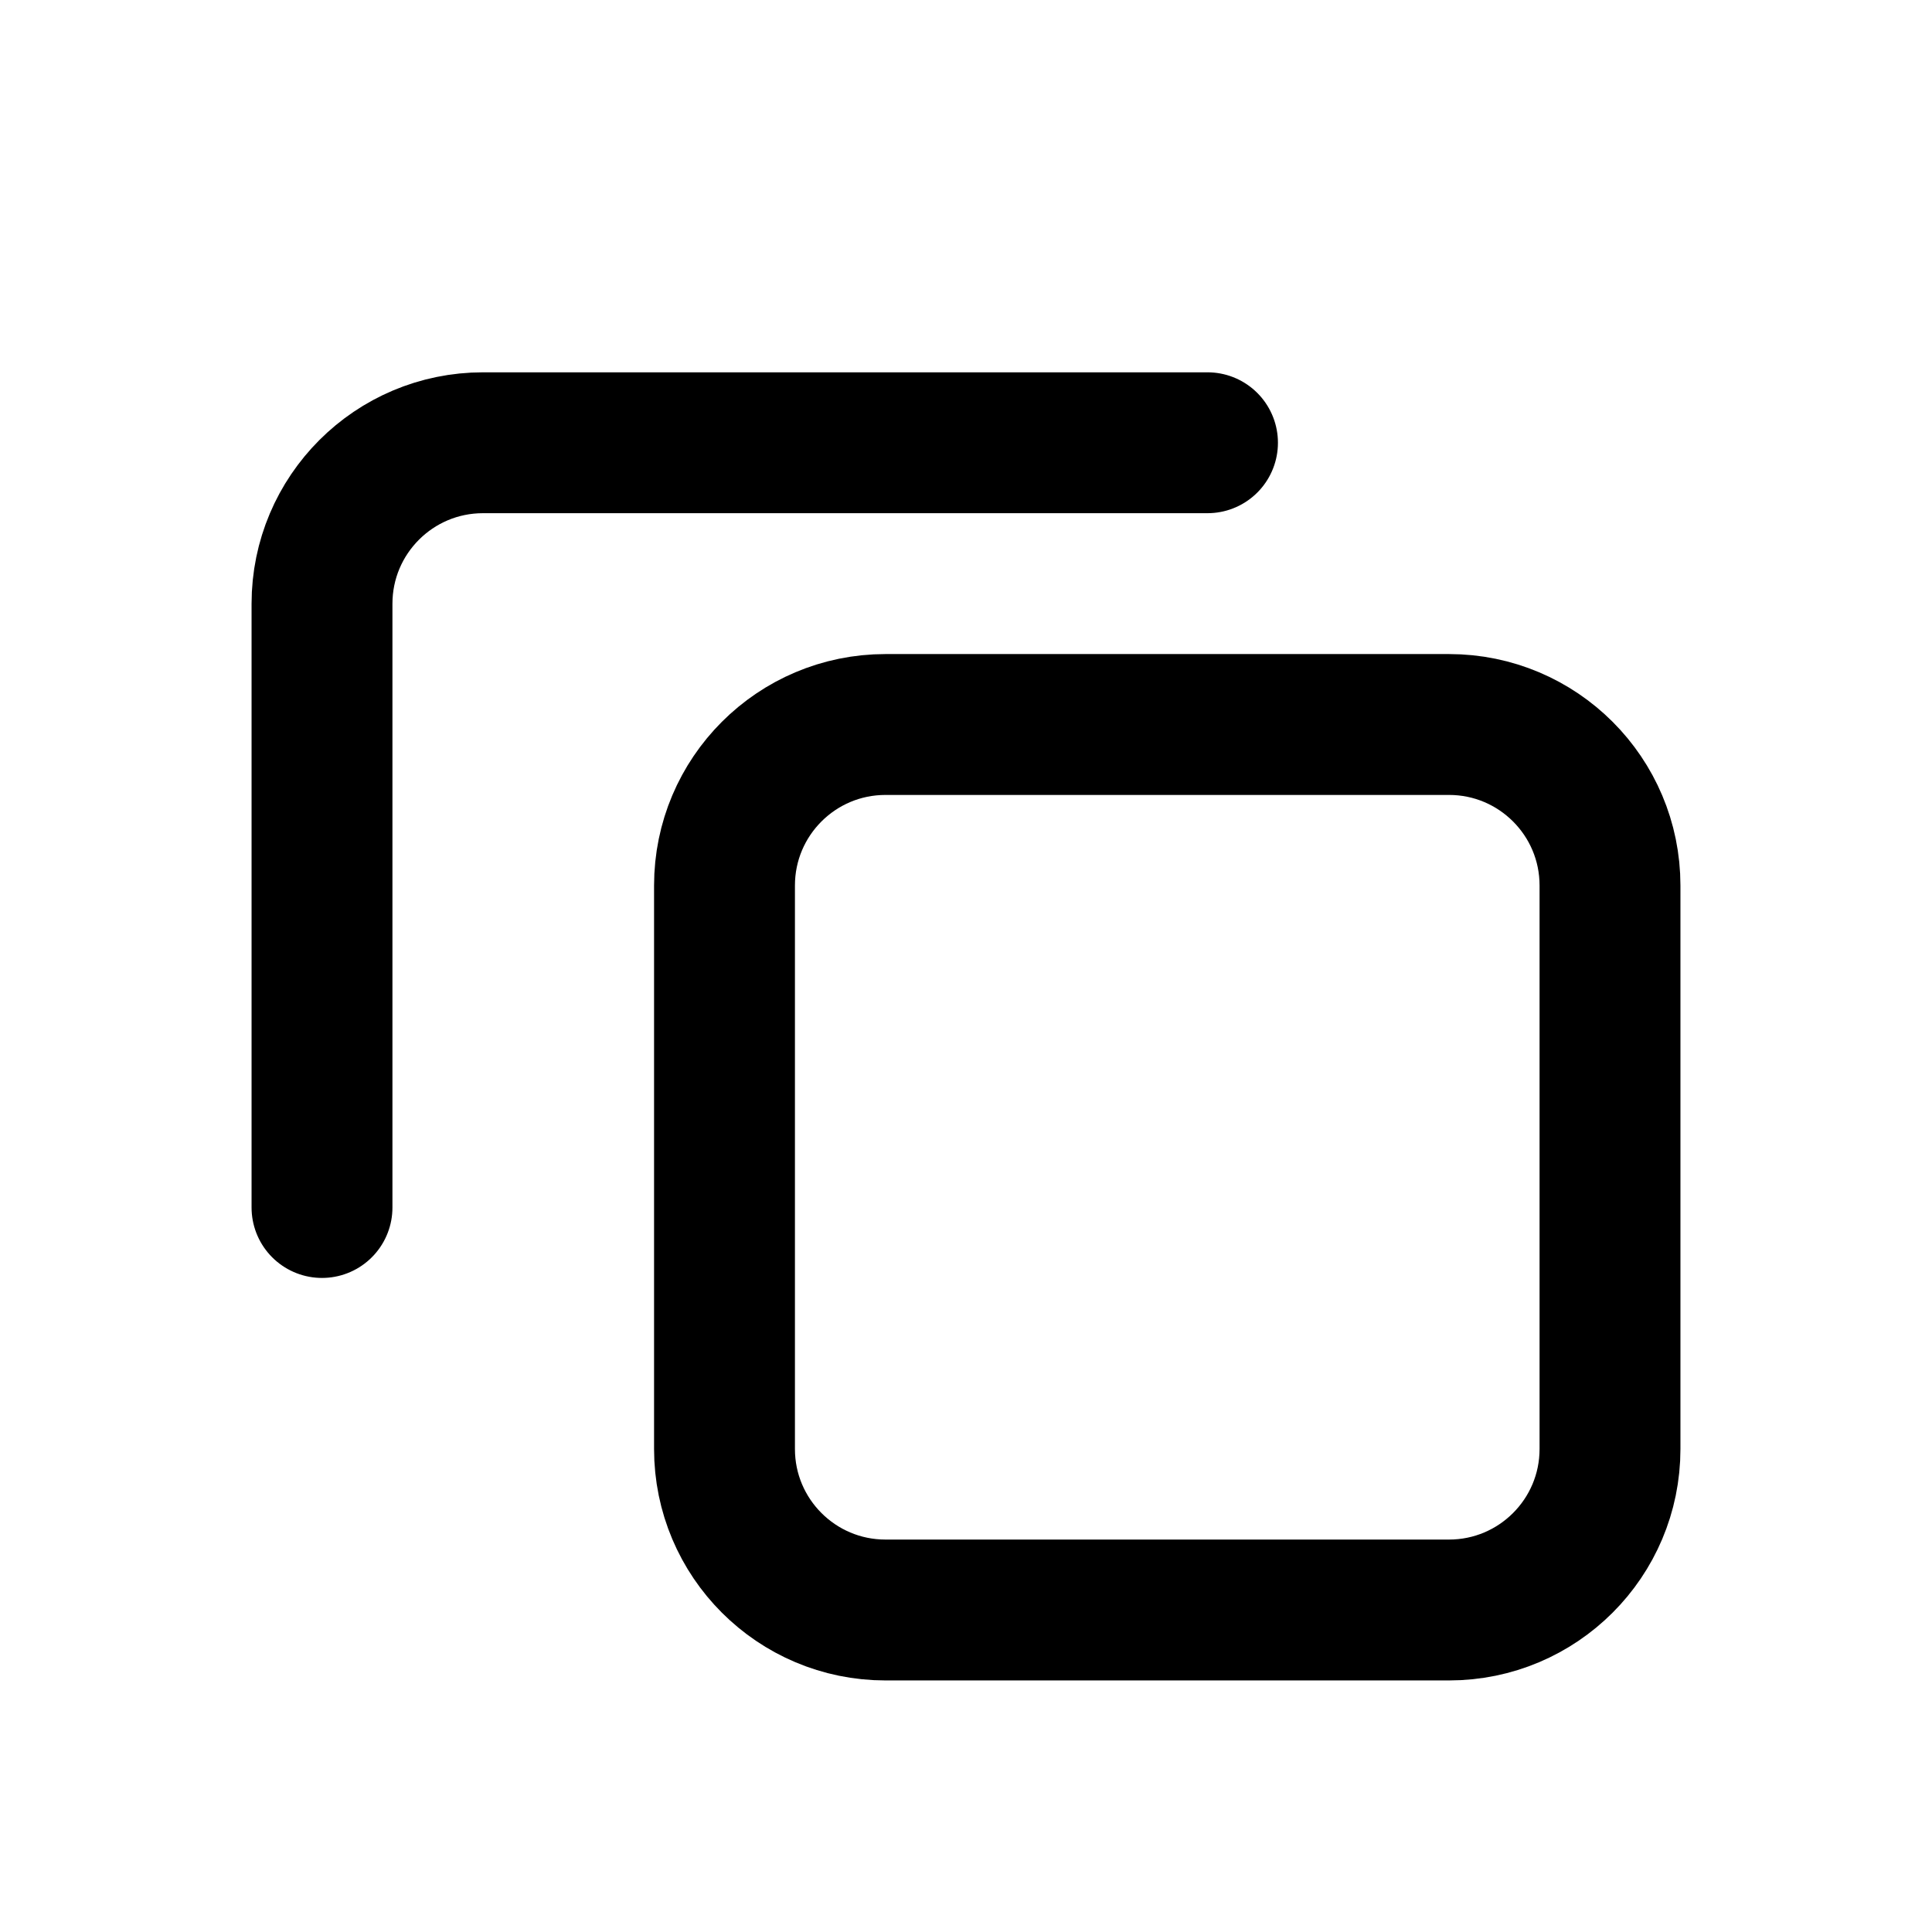
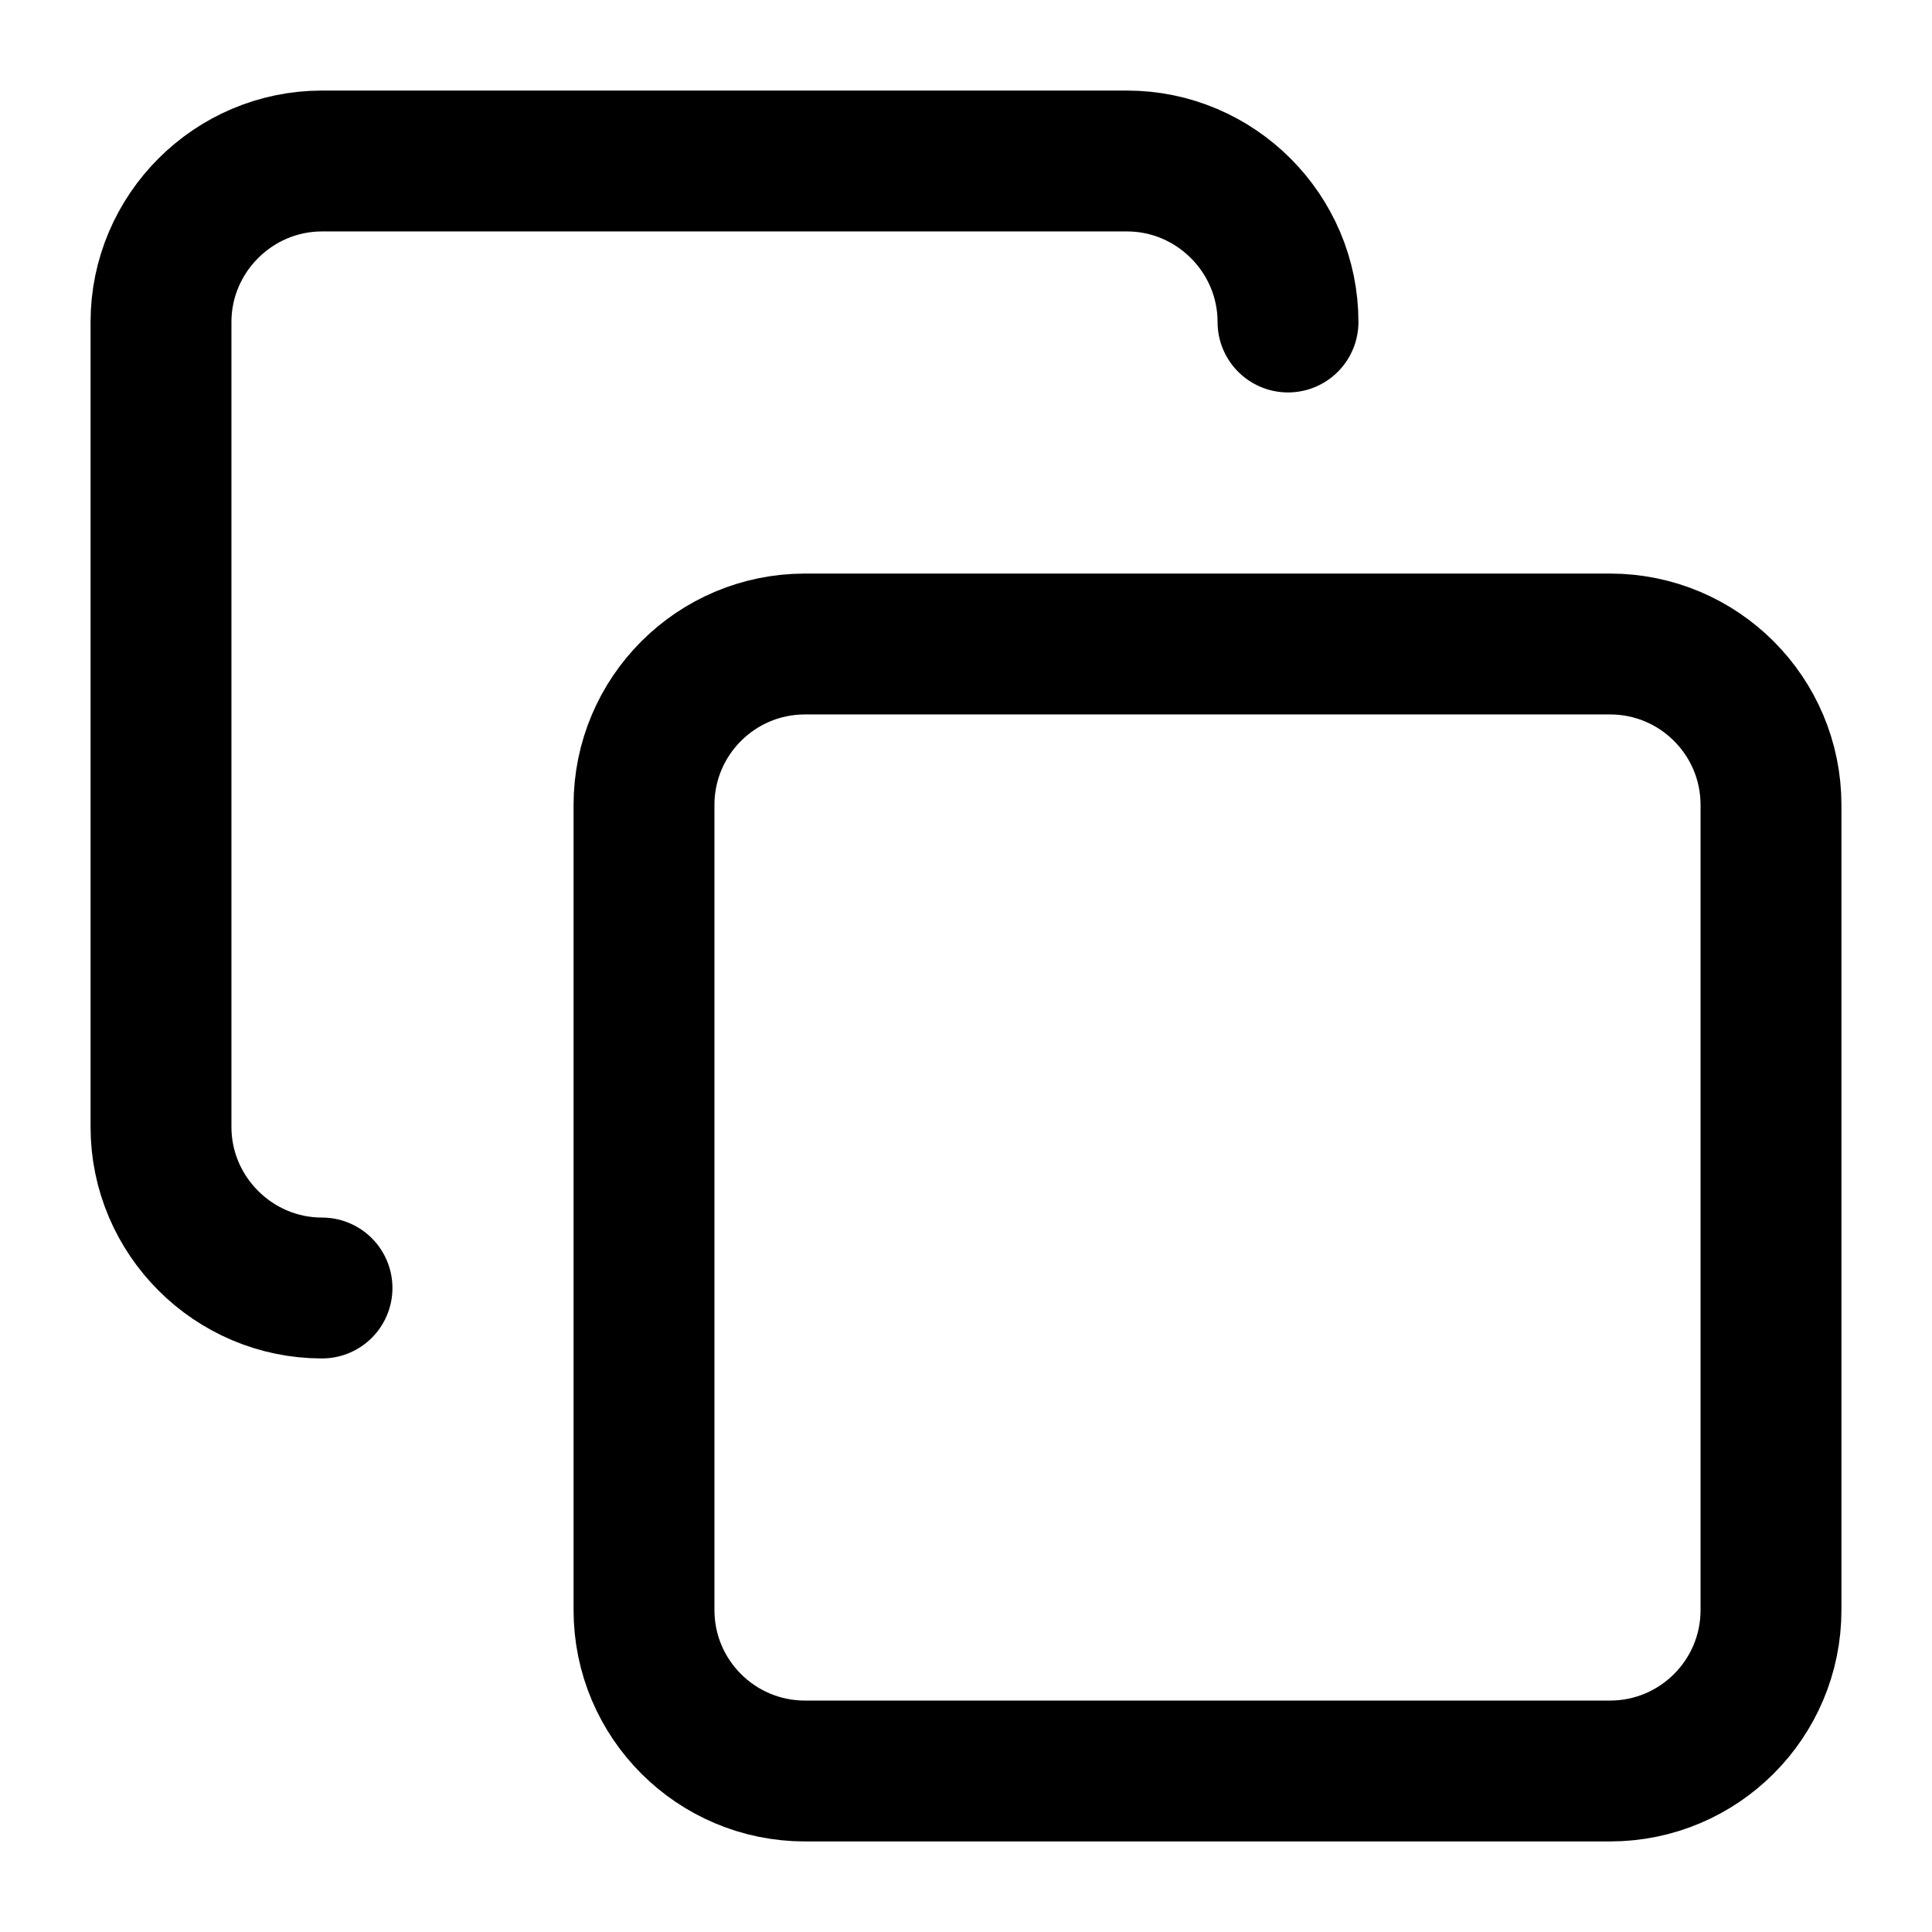
<svg xmlns="http://www.w3.org/2000/svg" viewBox="0 0 24 24" fill="none" stroke="#000" stroke-width="1.75" stroke-linecap="round" stroke-linejoin="round">
-   <rect x="9" y="9" width="11" height="11" rx="2" />
-   <path d="M15 5.5H6a2 2 0 0 0-2 2V15" />
+   <rect width="14" height="14" x="8" y="8" rx="2" ry="2" />
+   <path d="M4 16c-1.1 0-2-.9-2-2V4c0-1.1.9-2 2-2h10c1.1 0 2 .9 2 2" />
</svg>
